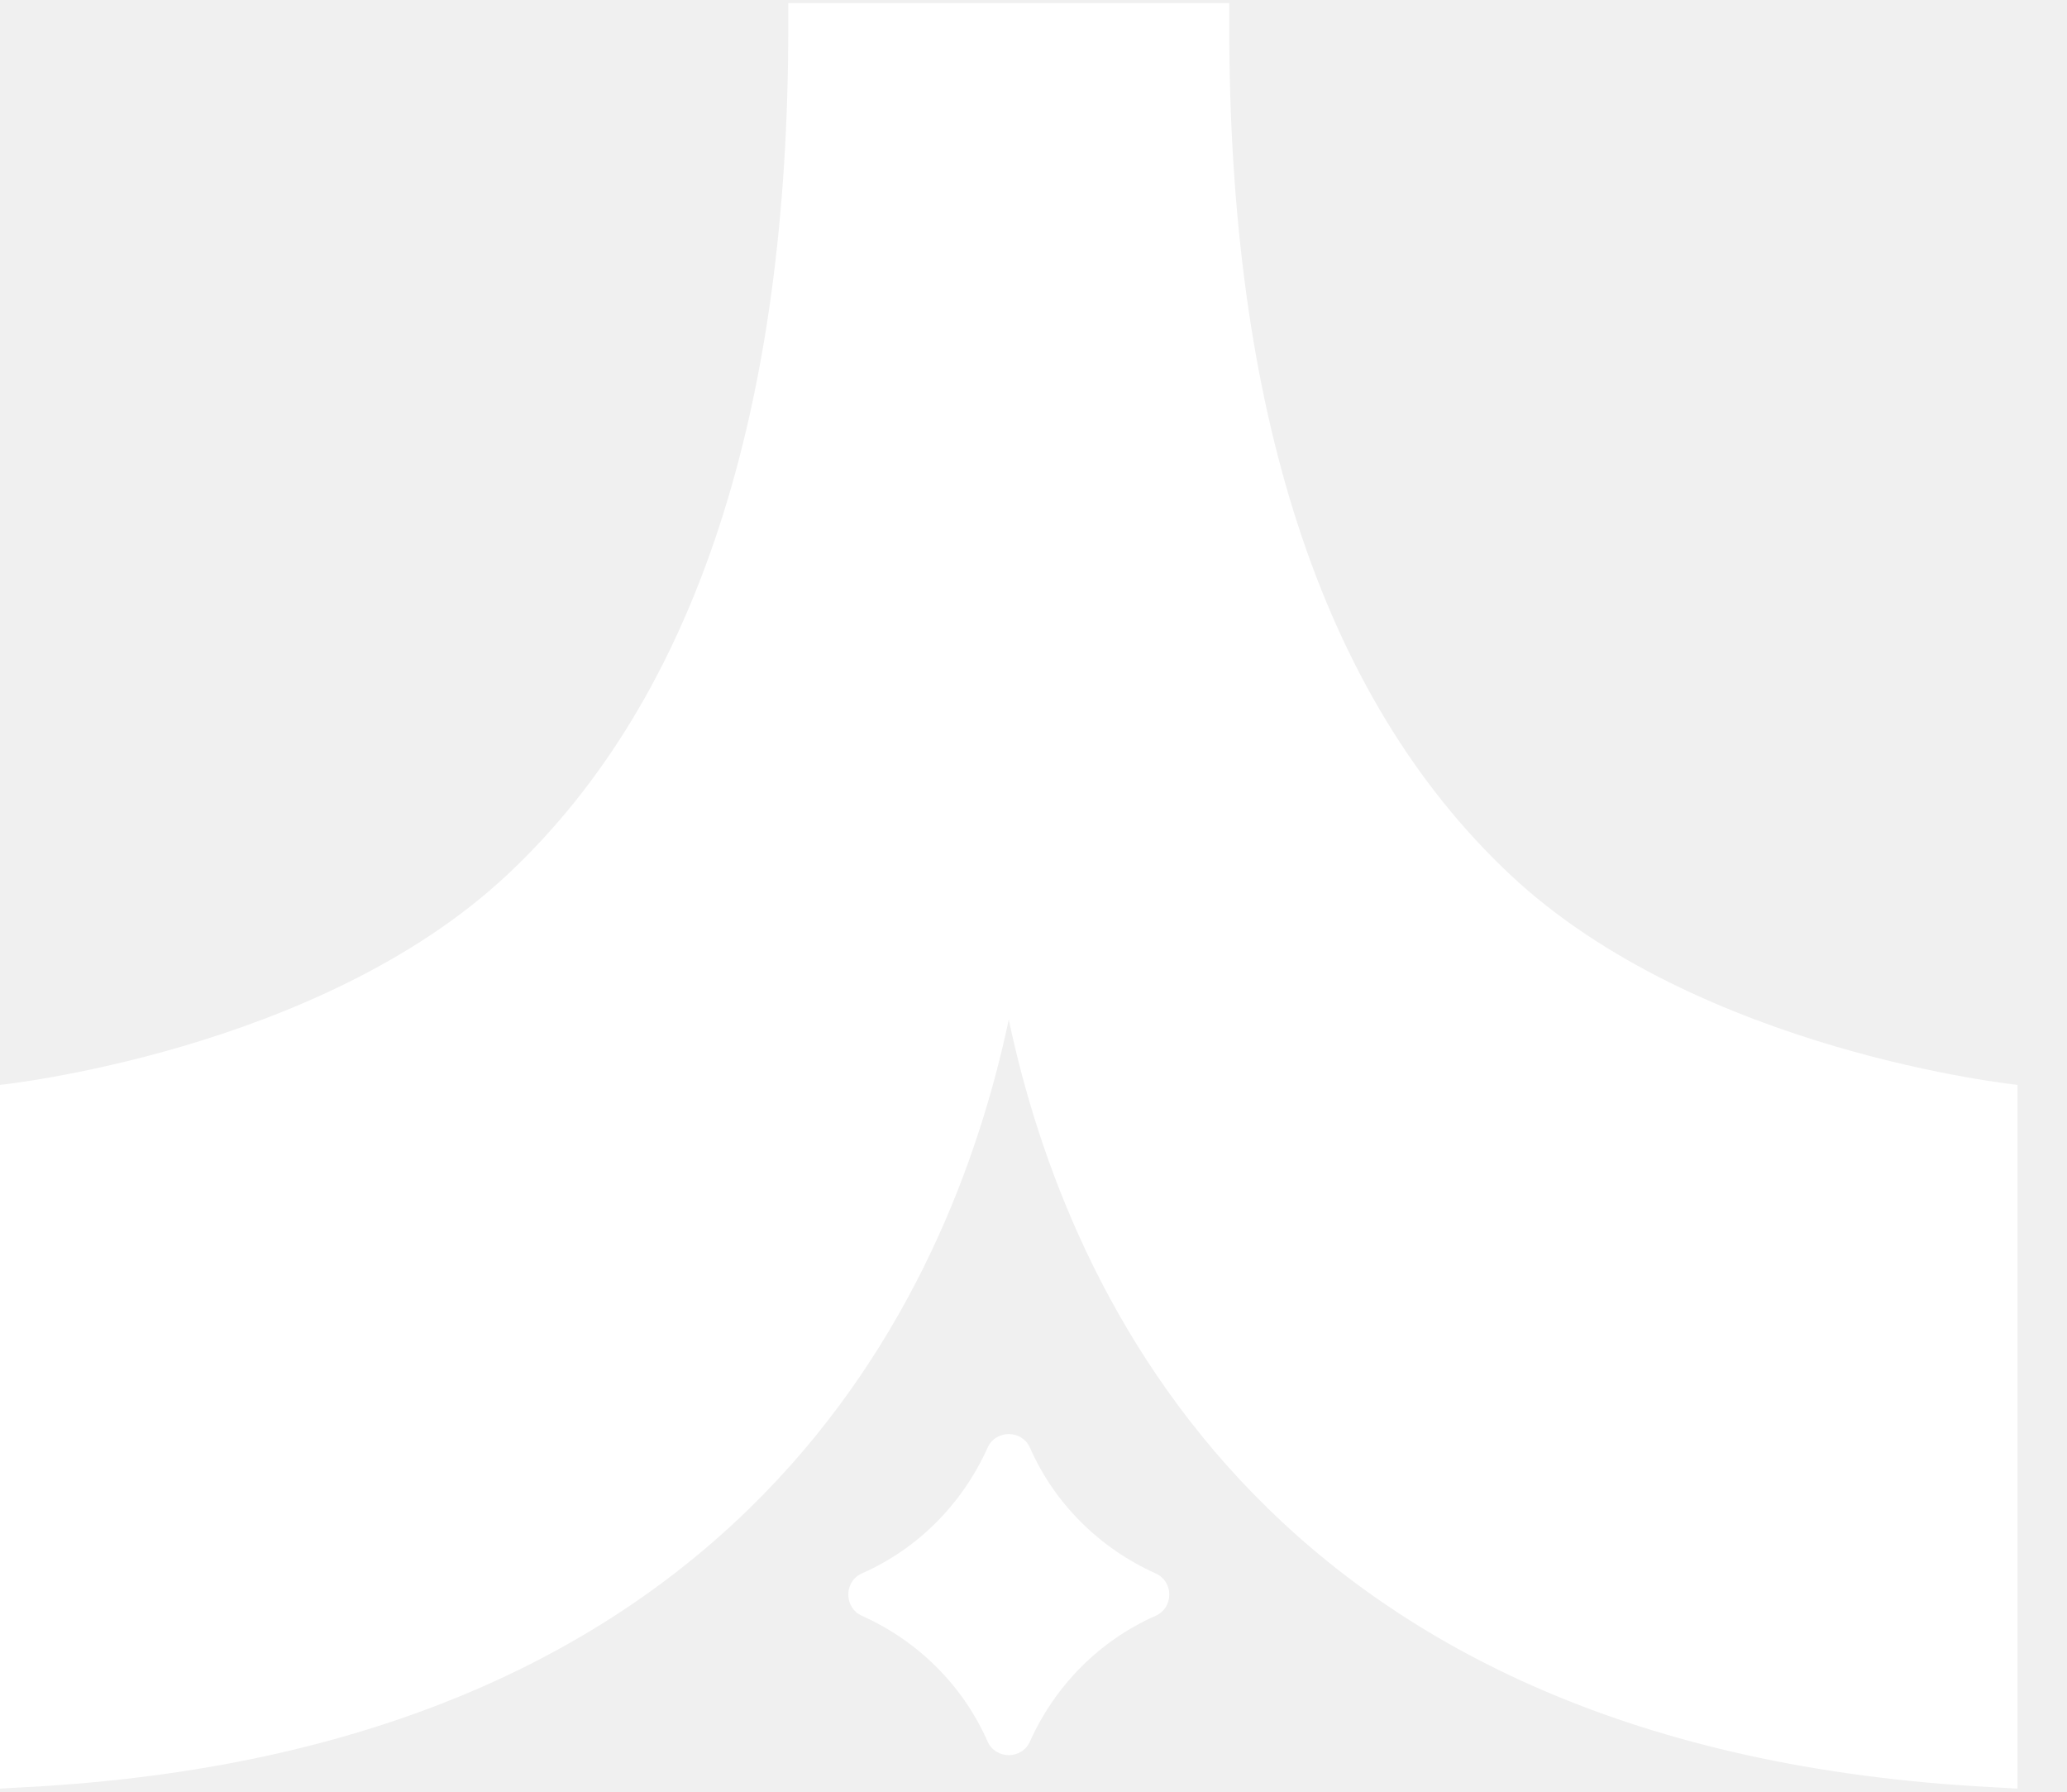
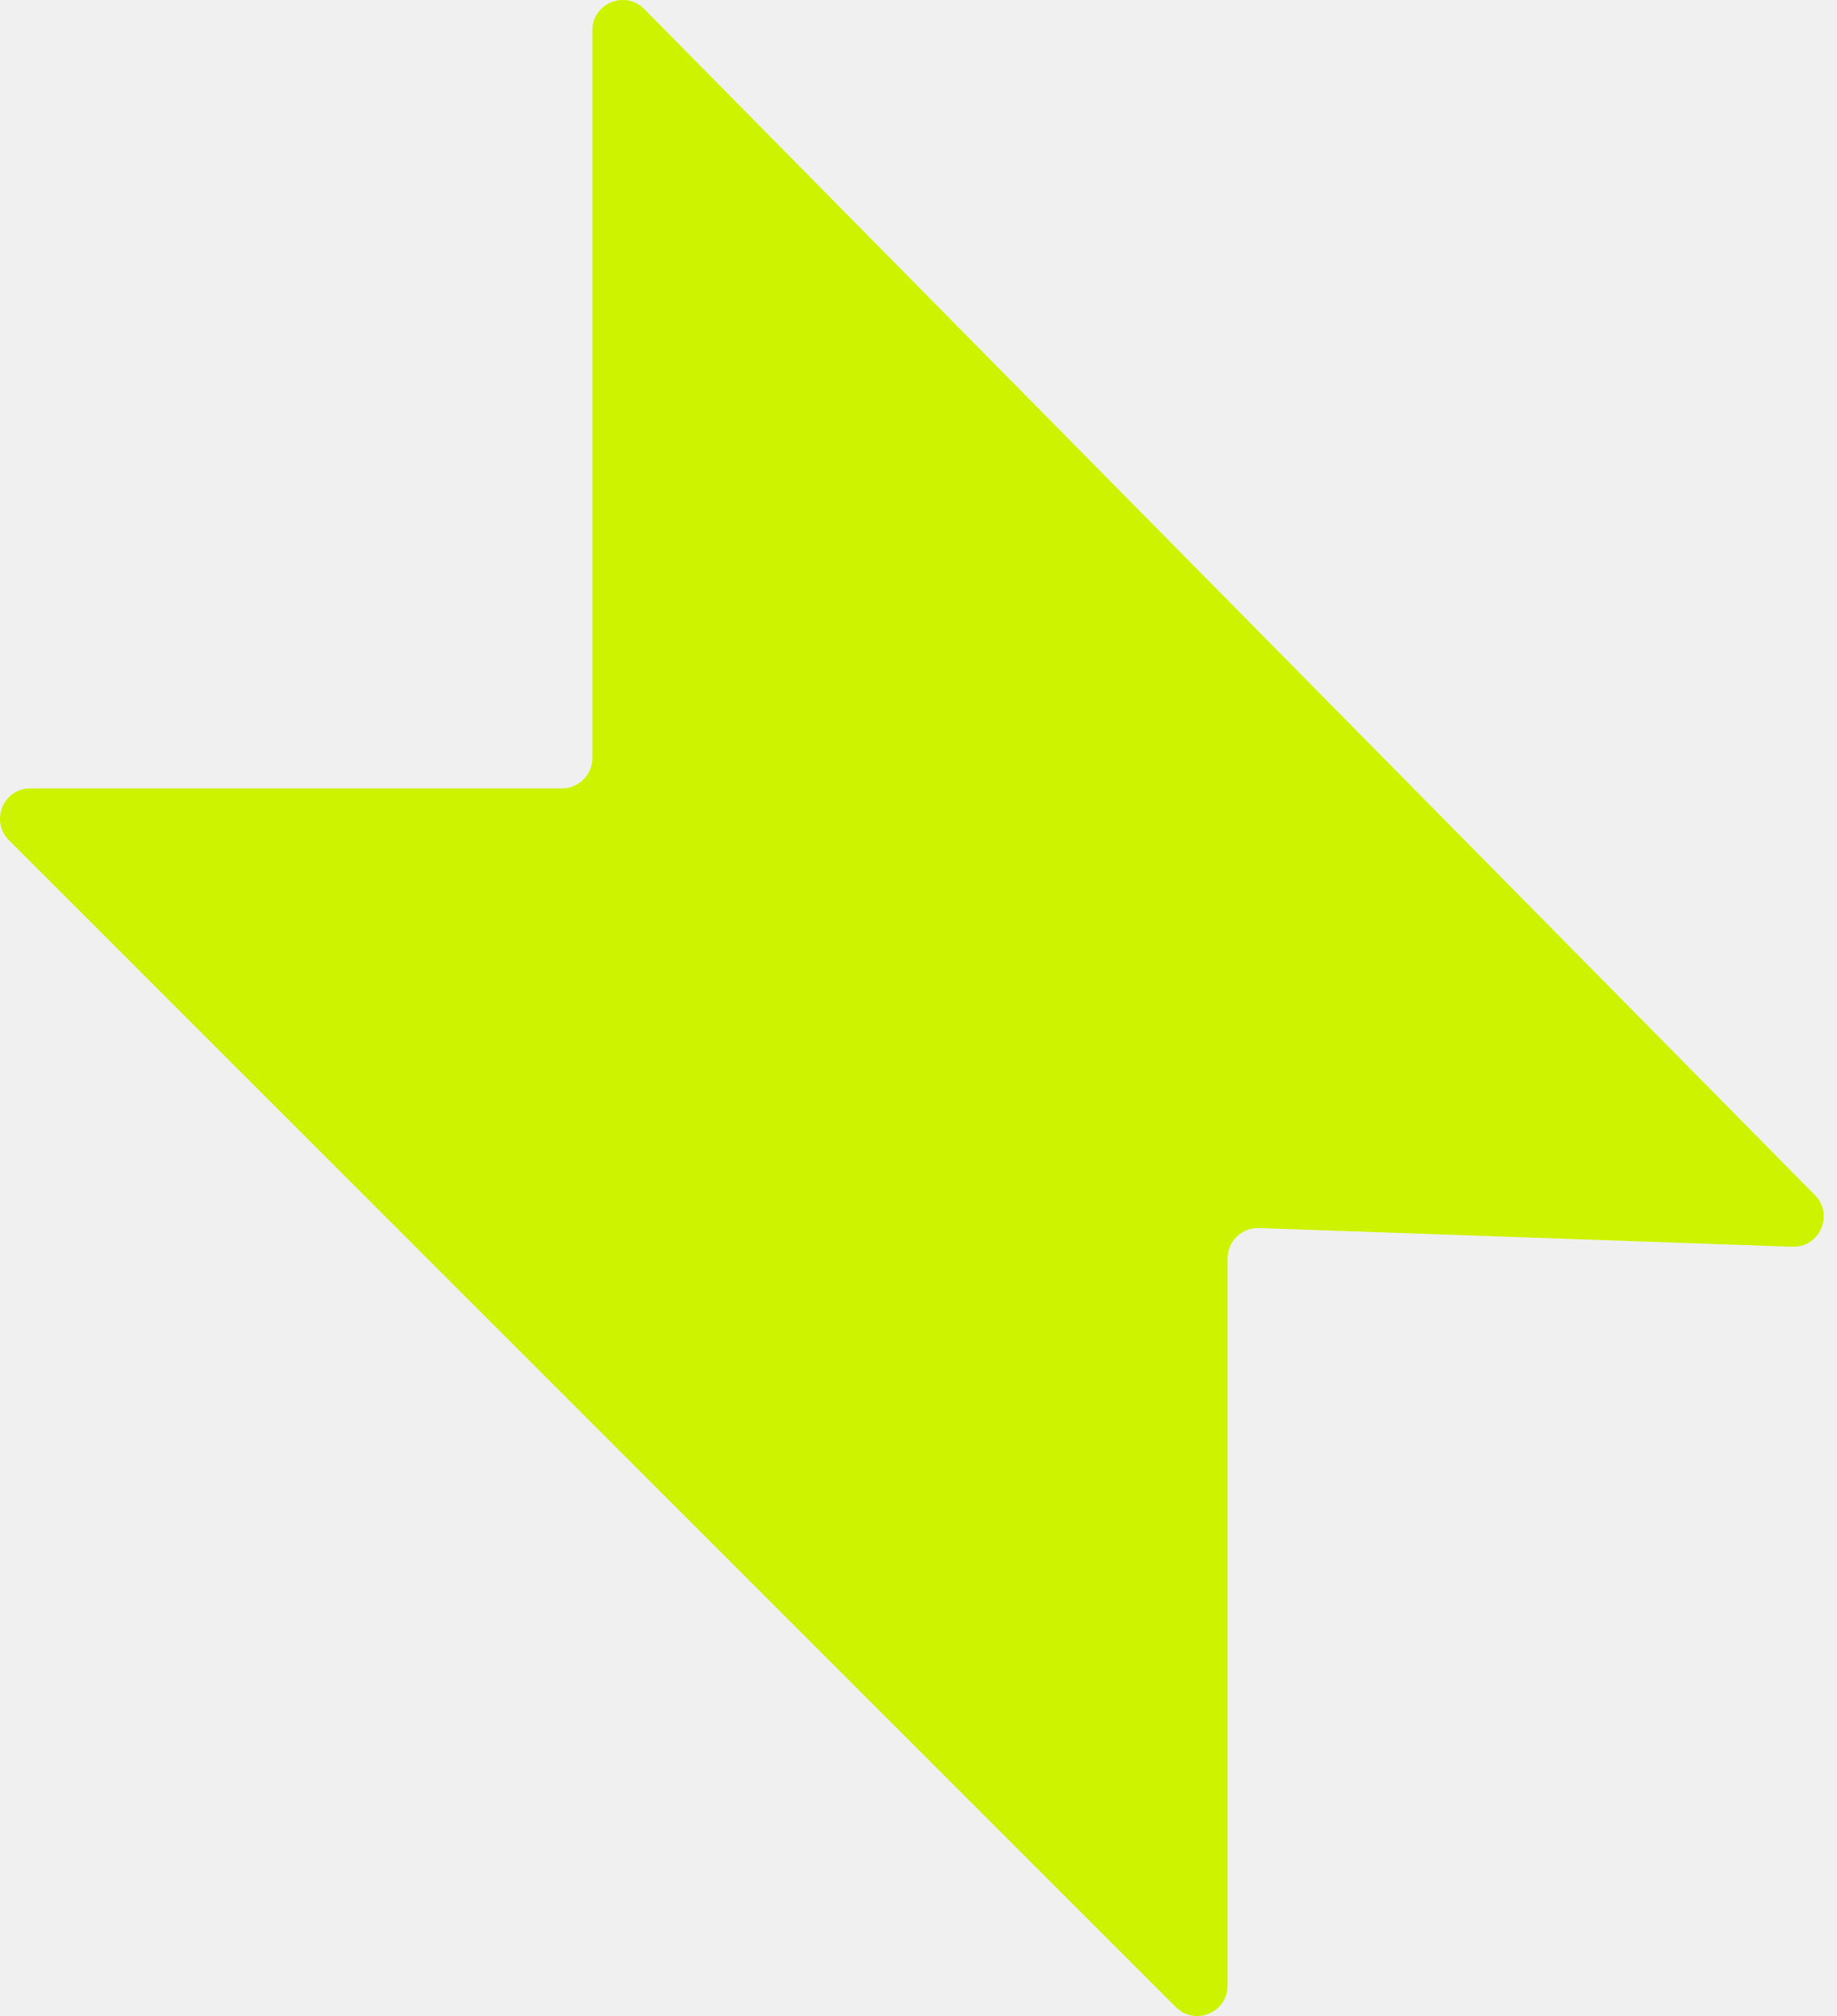
- <svg xmlns="http://www.w3.org/2000/svg" width="30" height="26" viewBox="0 0 30 26" fill="none">
-   <g clip-path="url(#clip0_149_969)">
-     <path d="M21.92 12.694C19.146 10.092 17.841 5.882 17.841 0.388V0.045H11.441V0.388C11.441 5.889 10.136 10.099 7.362 12.694C4.622 15.263 0 15.743 0 15.743V25.955L0.364 25.934C10.775 25.392 13.783 18.848 14.641 14.796C15.499 18.848 18.507 25.399 28.918 25.934L29.282 25.955V15.743C29.282 15.743 24.66 15.263 21.92 12.694Z" fill="white" />
-     <path d="M16.77 22.831C15.96 22.466 15.307 21.821 14.95 21.011C14.834 20.743 14.449 20.743 14.332 21.011C13.968 21.821 13.323 22.473 12.512 22.831C12.245 22.947 12.245 23.332 12.512 23.448C13.323 23.812 13.975 24.458 14.332 25.268C14.449 25.536 14.834 25.536 14.95 25.268C15.314 24.458 15.96 23.806 16.77 23.448C17.038 23.332 17.038 22.947 16.77 22.831Z" fill="white" />
-   </g>
-   <defs>
-     <clipPath id="clip0_149_969">
-       <rect width="29.282" height="25.91" fill="white" transform="translate(0 0.0448608)" />
-     </clipPath>
-   </defs>
+ <svg xmlns="http://www.w3.org/2000/svg" width="41" height="45" viewBox="0 0 41 45" fill="none">
+   <path d="M27.401 28.089V44.321C27.401 44.925 26.672 45.227 26.245 44.8L0.2 18.754C-0.227 18.327 0.075 17.598 0.679 17.598H12.544C12.92 17.598 13.222 17.294 13.222 16.921V0.68C13.222 0.073 13.955 -0.229 14.382 0.203L40.51 26.676C40.942 27.112 40.617 27.851 40.003 27.829L28.102 27.412C27.72 27.398 27.401 27.704 27.401 28.089Z" fill="#CEF300" />
</svg>
